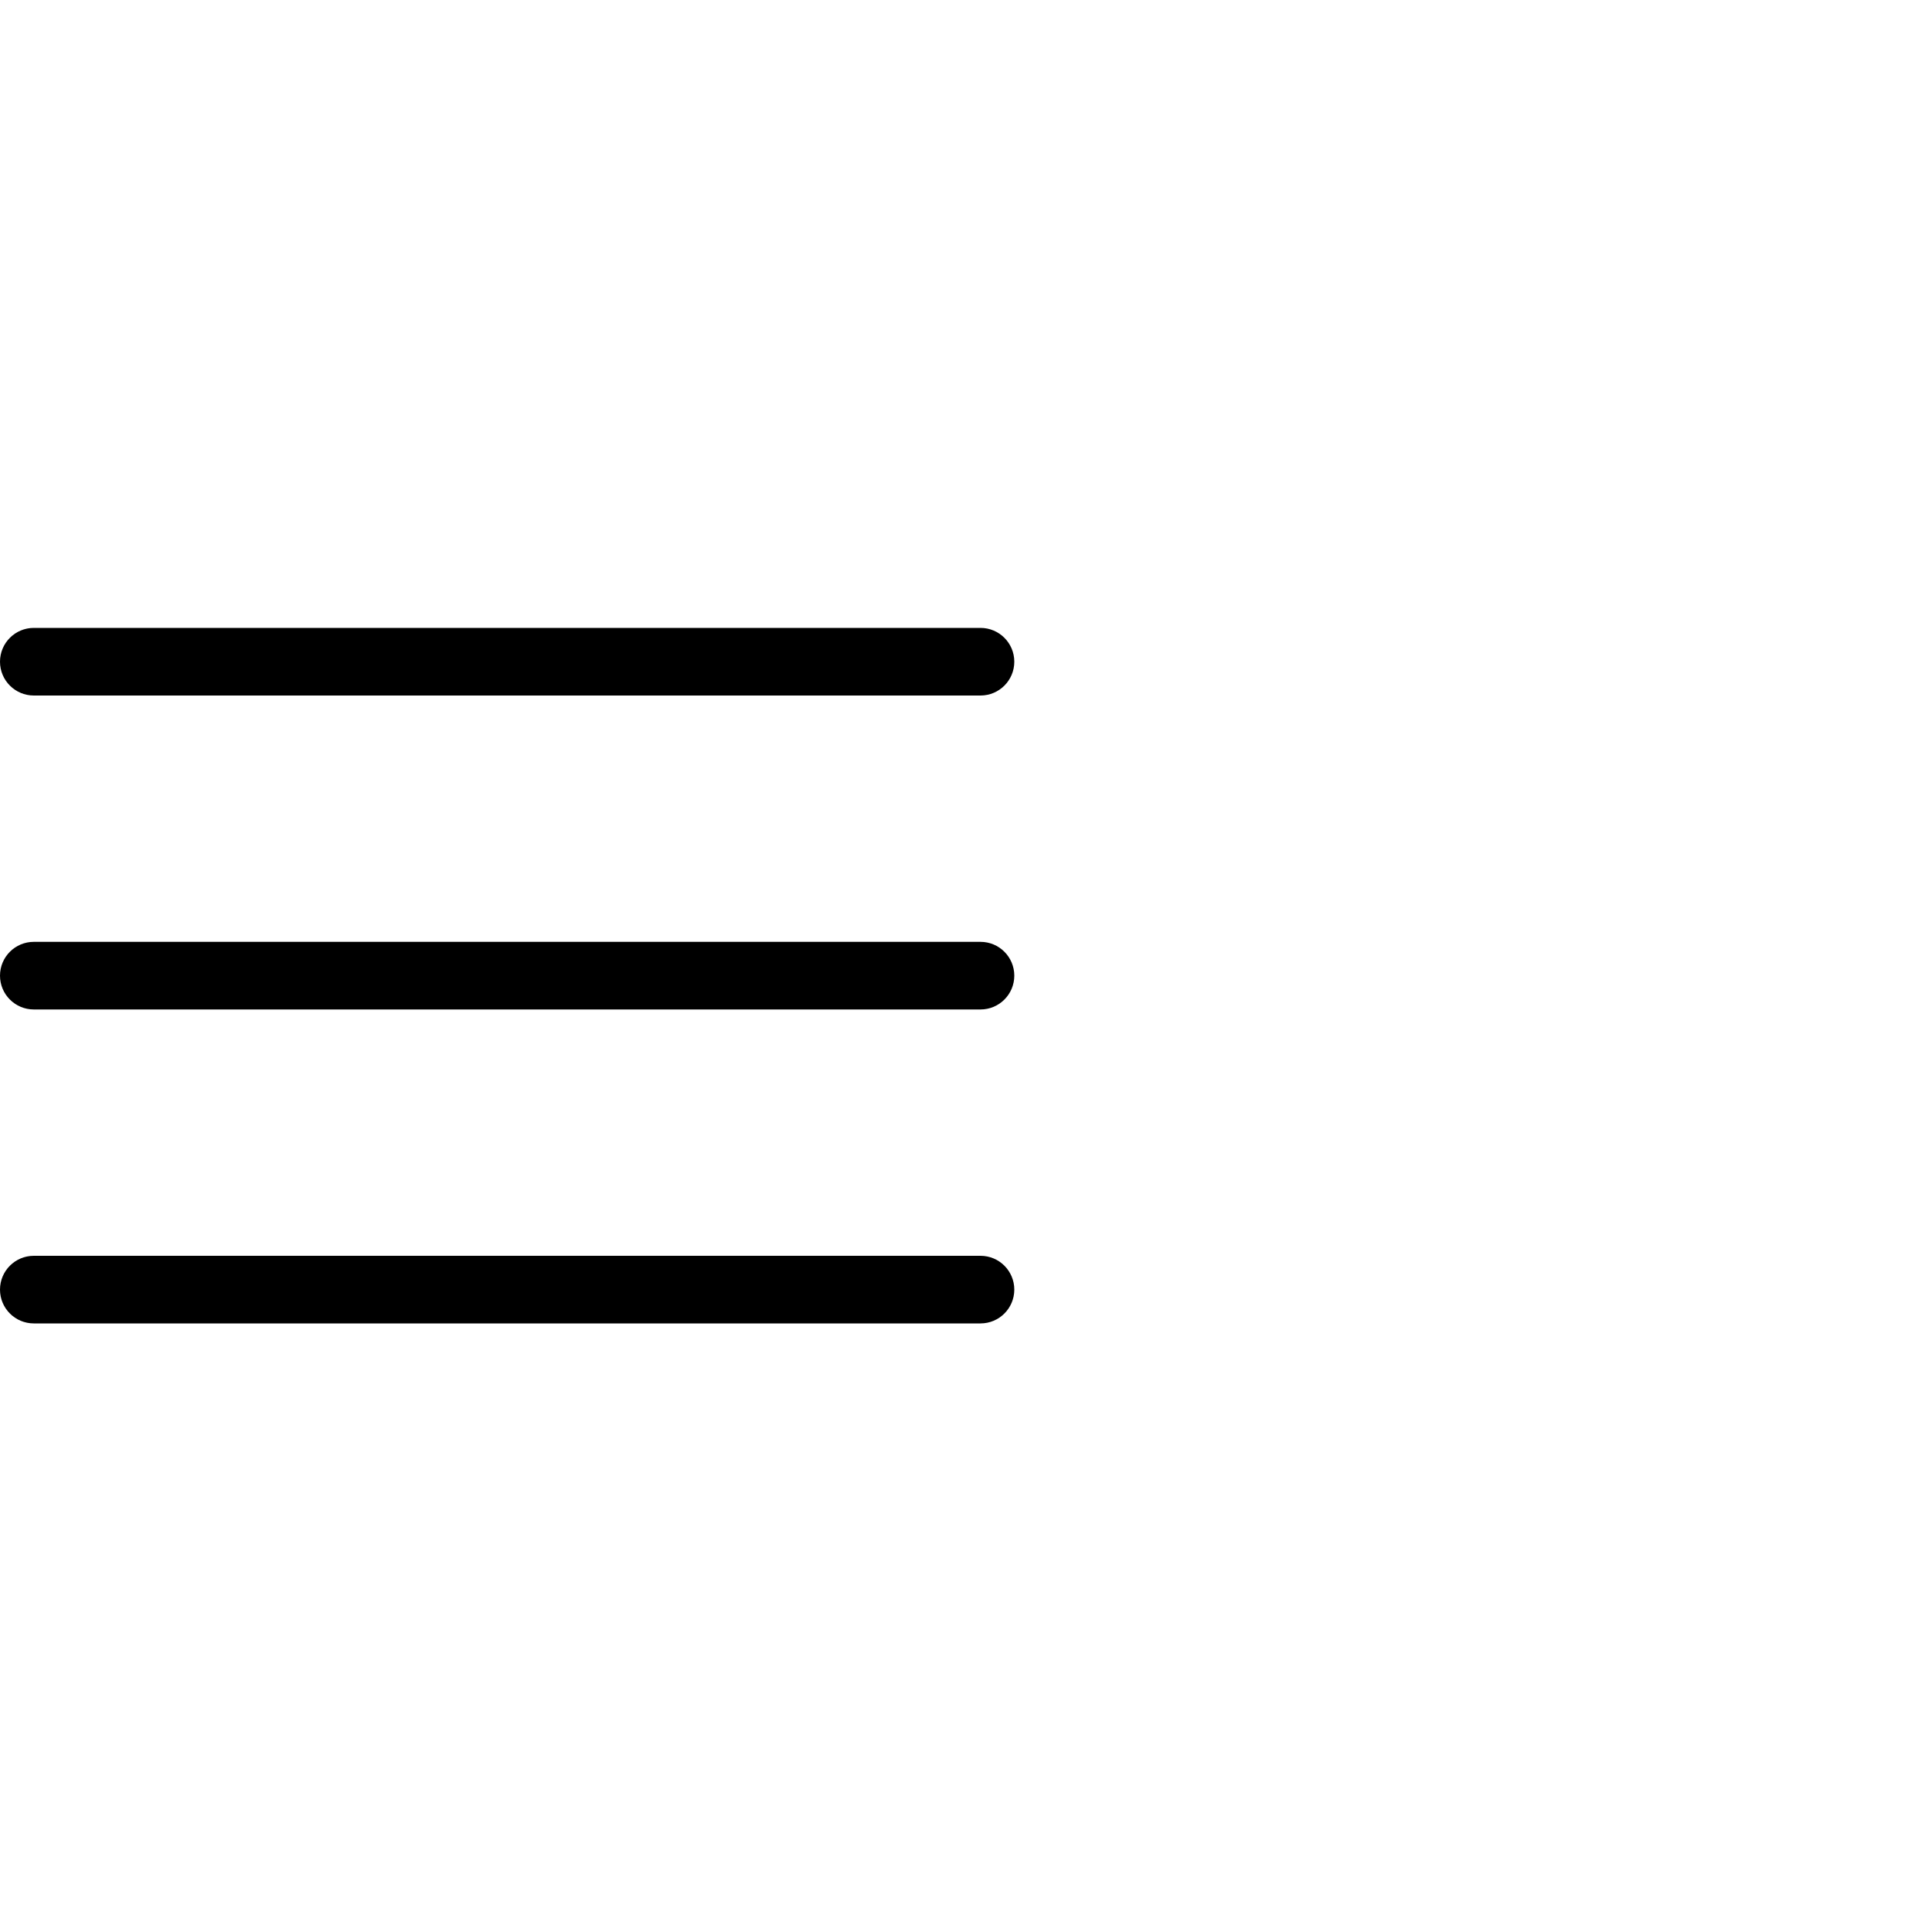
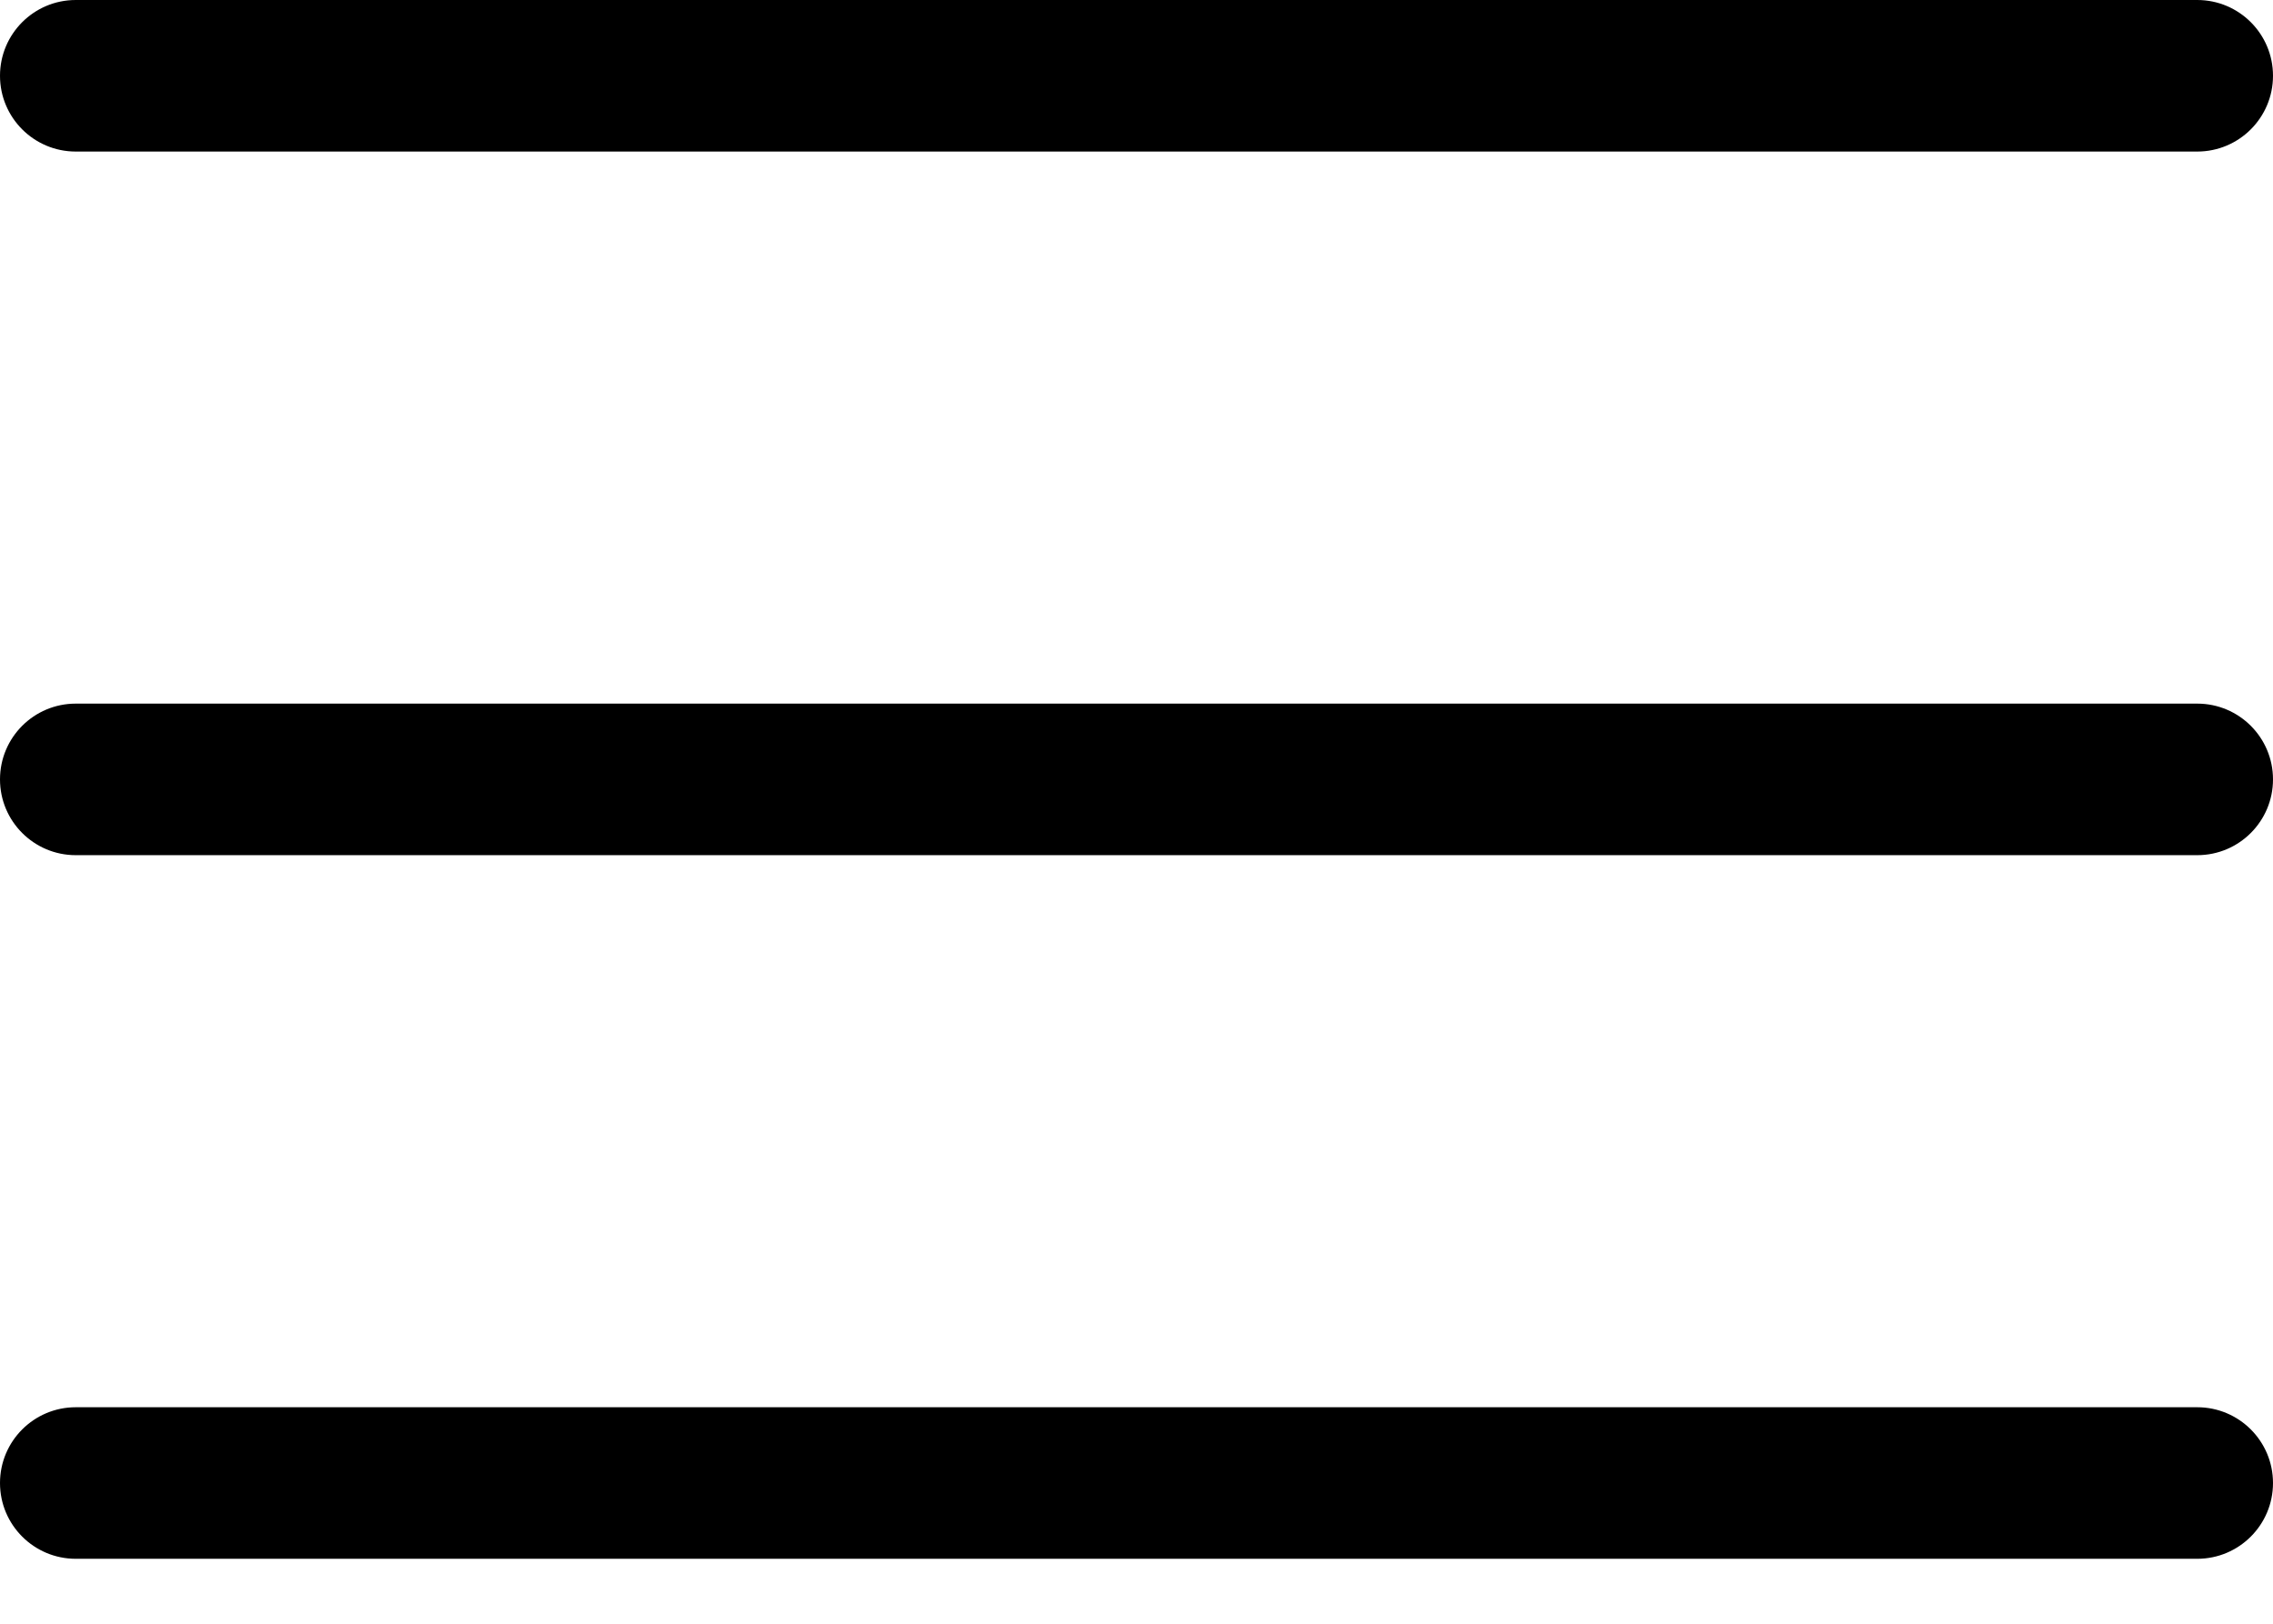
- <svg xmlns="http://www.w3.org/2000/svg" width="40" height="40" viewBox="0 0 40 40" fill="none">
-   <rect y="26" width="21" height="1.4" rx="0.7" fill="#000000" />
+ <svg xmlns="http://www.w3.org/2000/svg" width="21" height="15" viewBox="0 0 21 15" fill="none">
  <rect y="13" width="21" height="1.4" rx="0.7" fill="#000000" />
-   <rect y="19.5" width="21" height="1.4" rx="0.7" fill="#000000" />
+   <rect width="21" height="1.4" rx="0.7" fill="#000000" />
+   <rect y="6.5" width="21" height="1.4" rx="0.7" fill="#000000" />
</svg>
